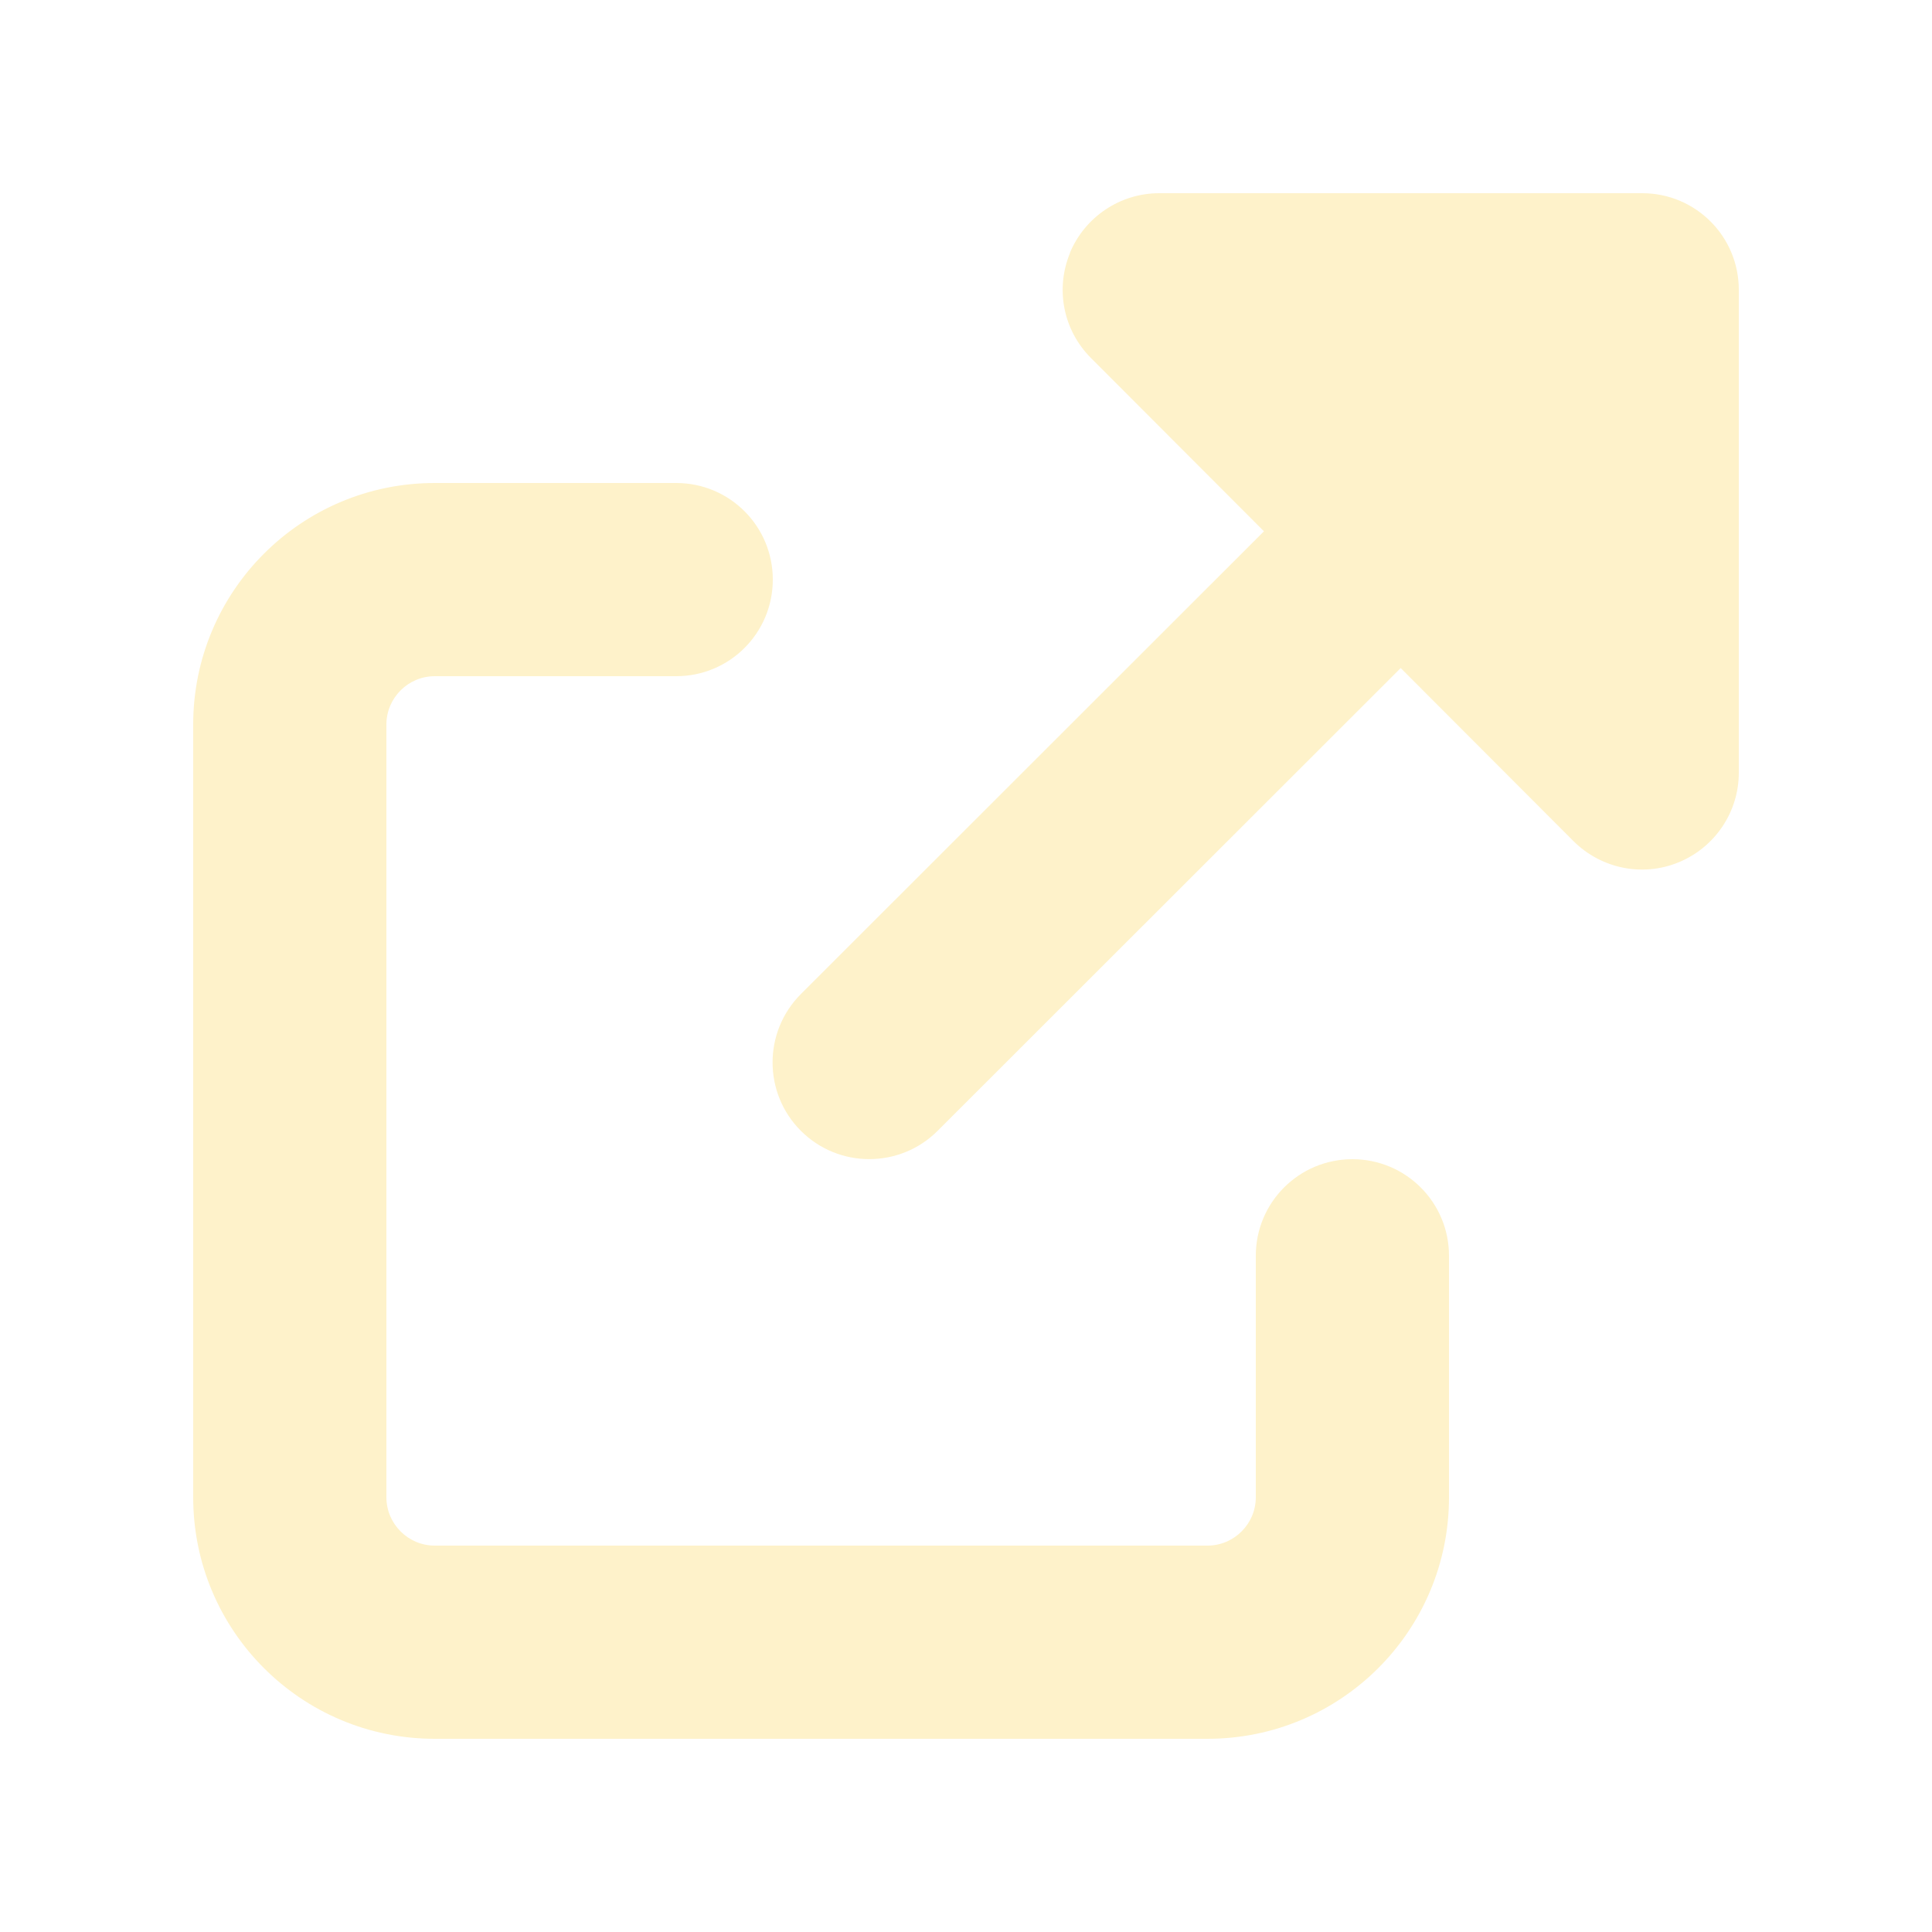
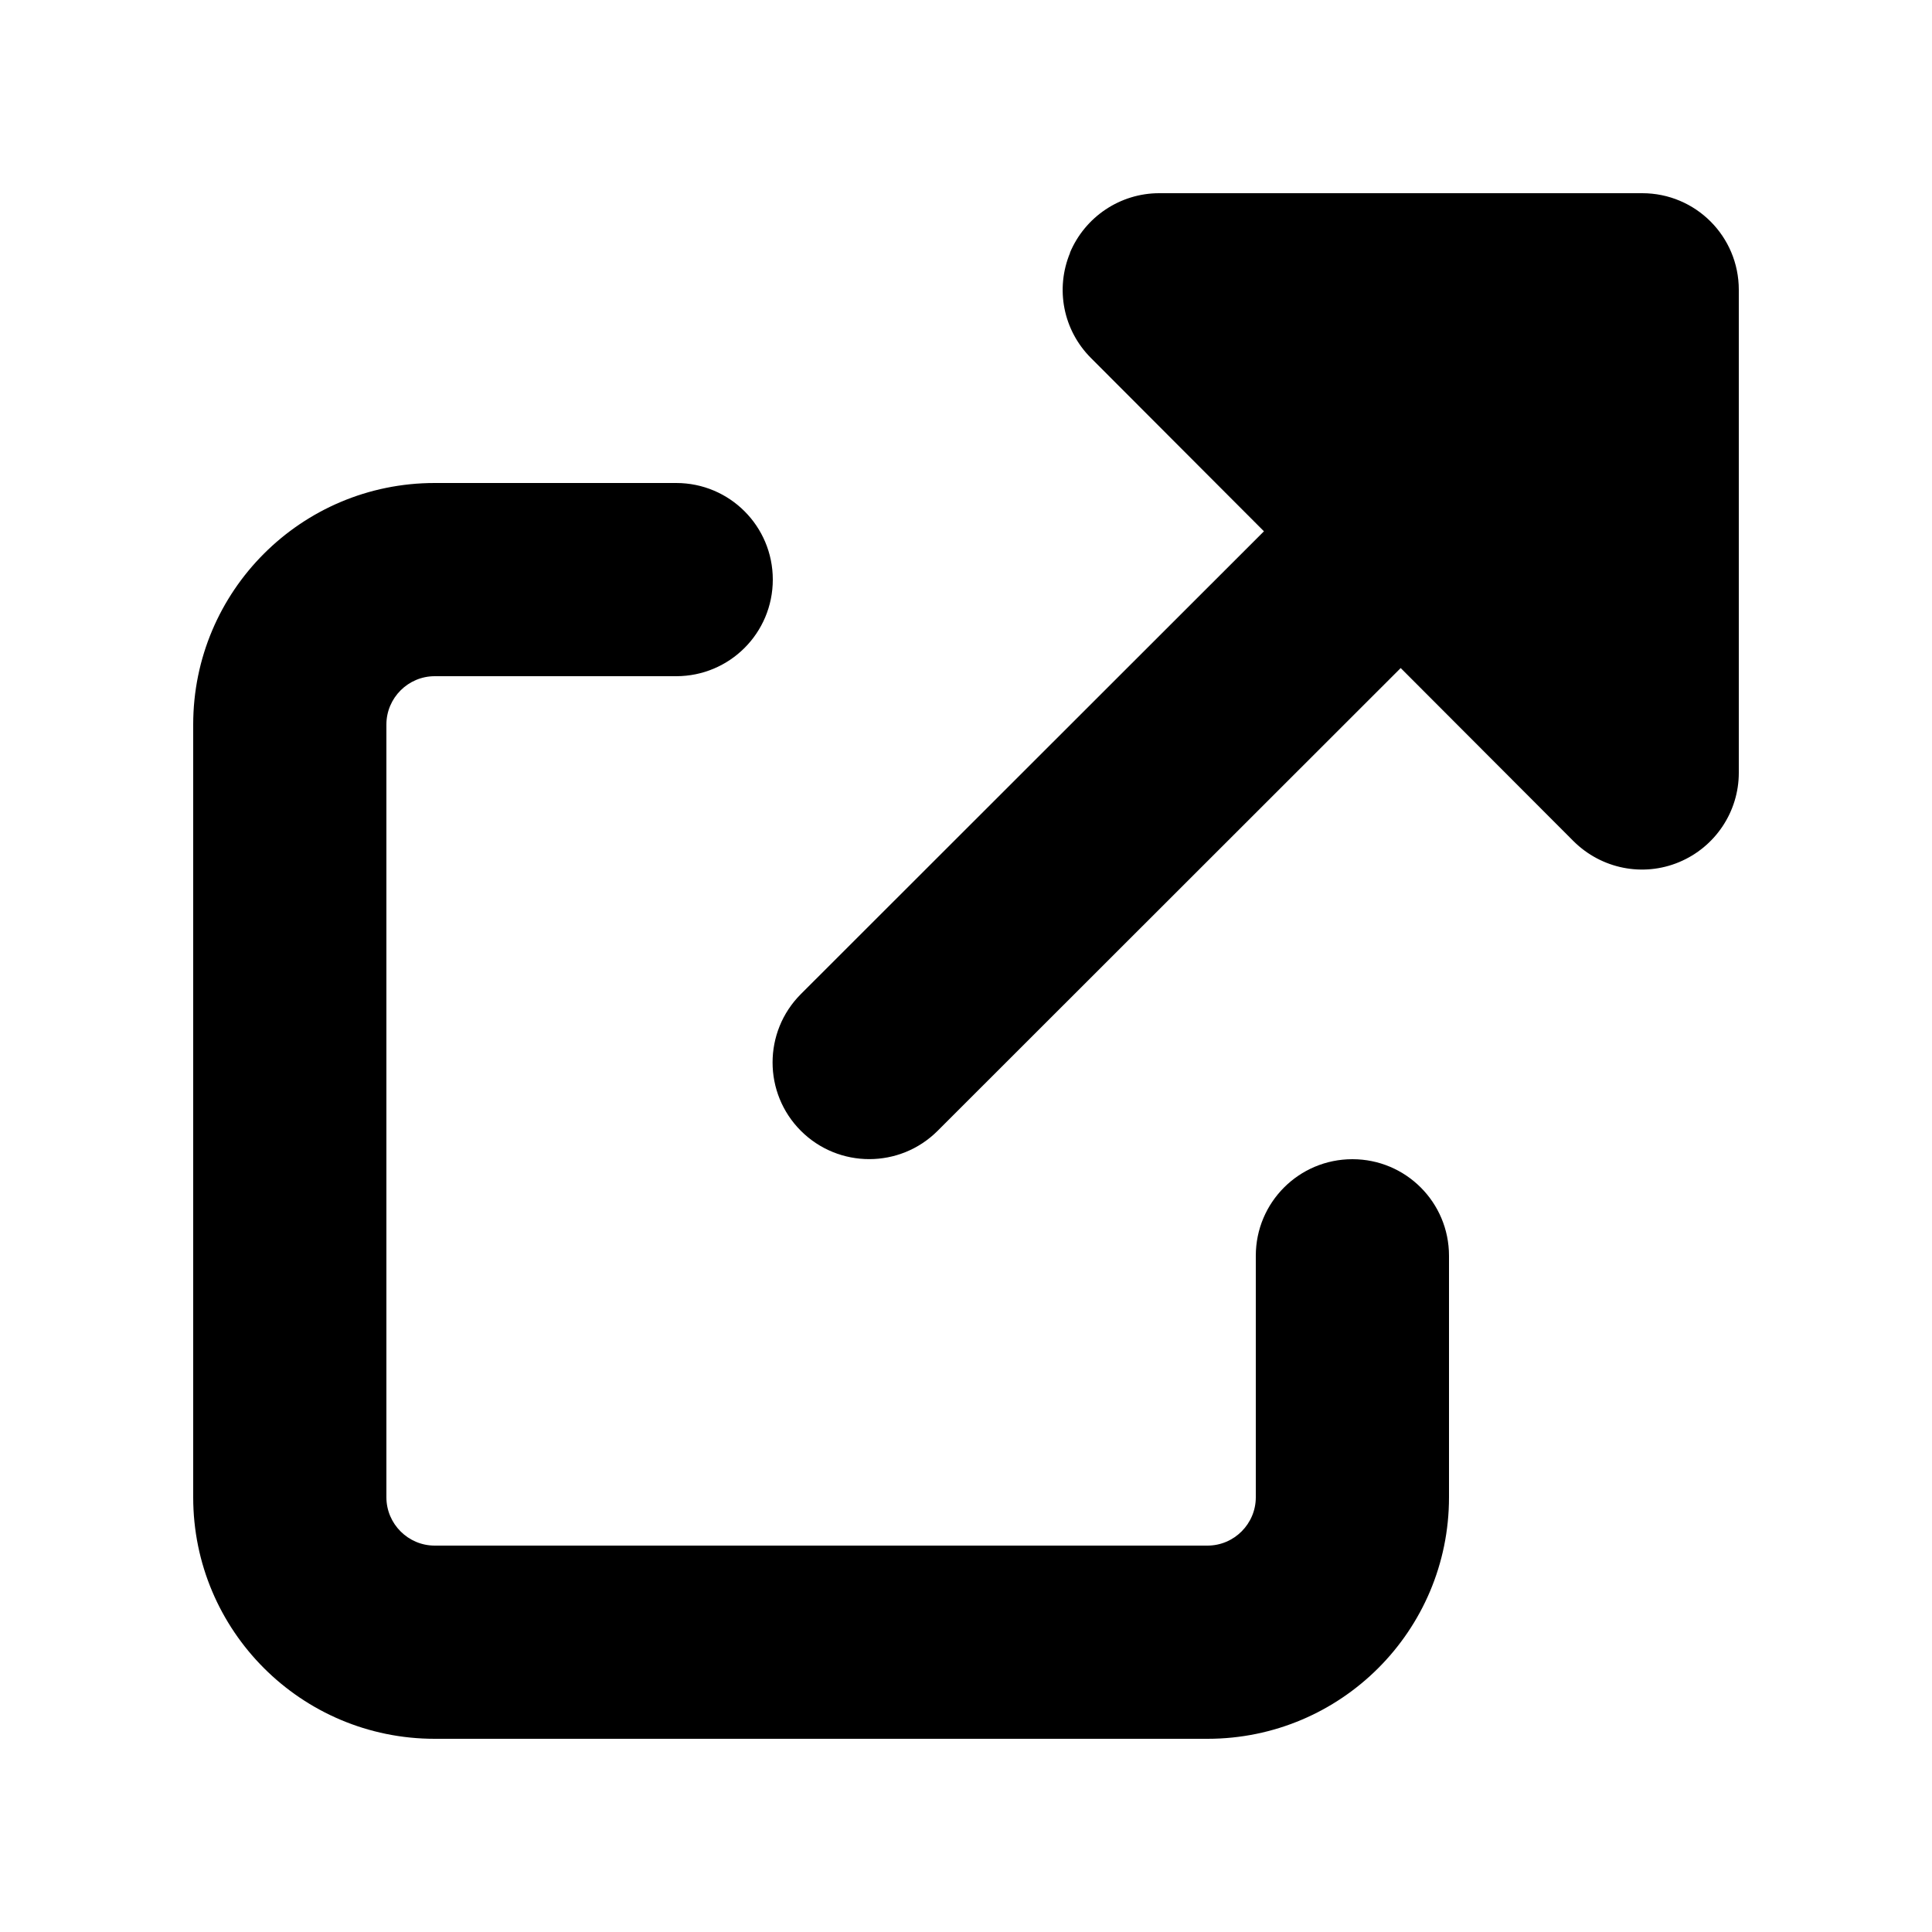
- <svg xmlns="http://www.w3.org/2000/svg" viewBox="0 0 640 640" fill="#FEF2CA">
+ <svg xmlns="http://www.w3.org/2000/svg" viewBox="0 0 640 640" fill="currentColor">
  <path d="M354.4 83.8C359.4 71.8 371.1 64 384 64L544 64C561.7 64 576 78.3 576 96L576 256C576 268.9 568.2 280.6 556.2 285.6C544.2 290.6 530.5 287.8 521.3 278.7L464 221.3L310.6 374.6C298.1 387.1 277.8 387.1 265.3 374.6C252.8 362.1 252.8 341.8 265.3 329.3L418.7 176L361.4 118.6C352.2 109.4 349.5 95.7 354.5 83.7zM64 240C64 195.8 99.8 160 144 160L224 160C241.7 160 256 174.3 256 192C256 209.7 241.7 224 224 224L144 224C135.2 224 128 231.2 128 240L128 496C128 504.8 135.2 512 144 512L400 512C408.8 512 416 504.8 416 496L416 416C416 398.3 430.3 384 448 384C465.7 384 480 398.3 480 416L480 496C480 540.2 444.2 576 400 576L144 576C99.8 576 64 540.2 64 496L64 240z" />
</svg>
